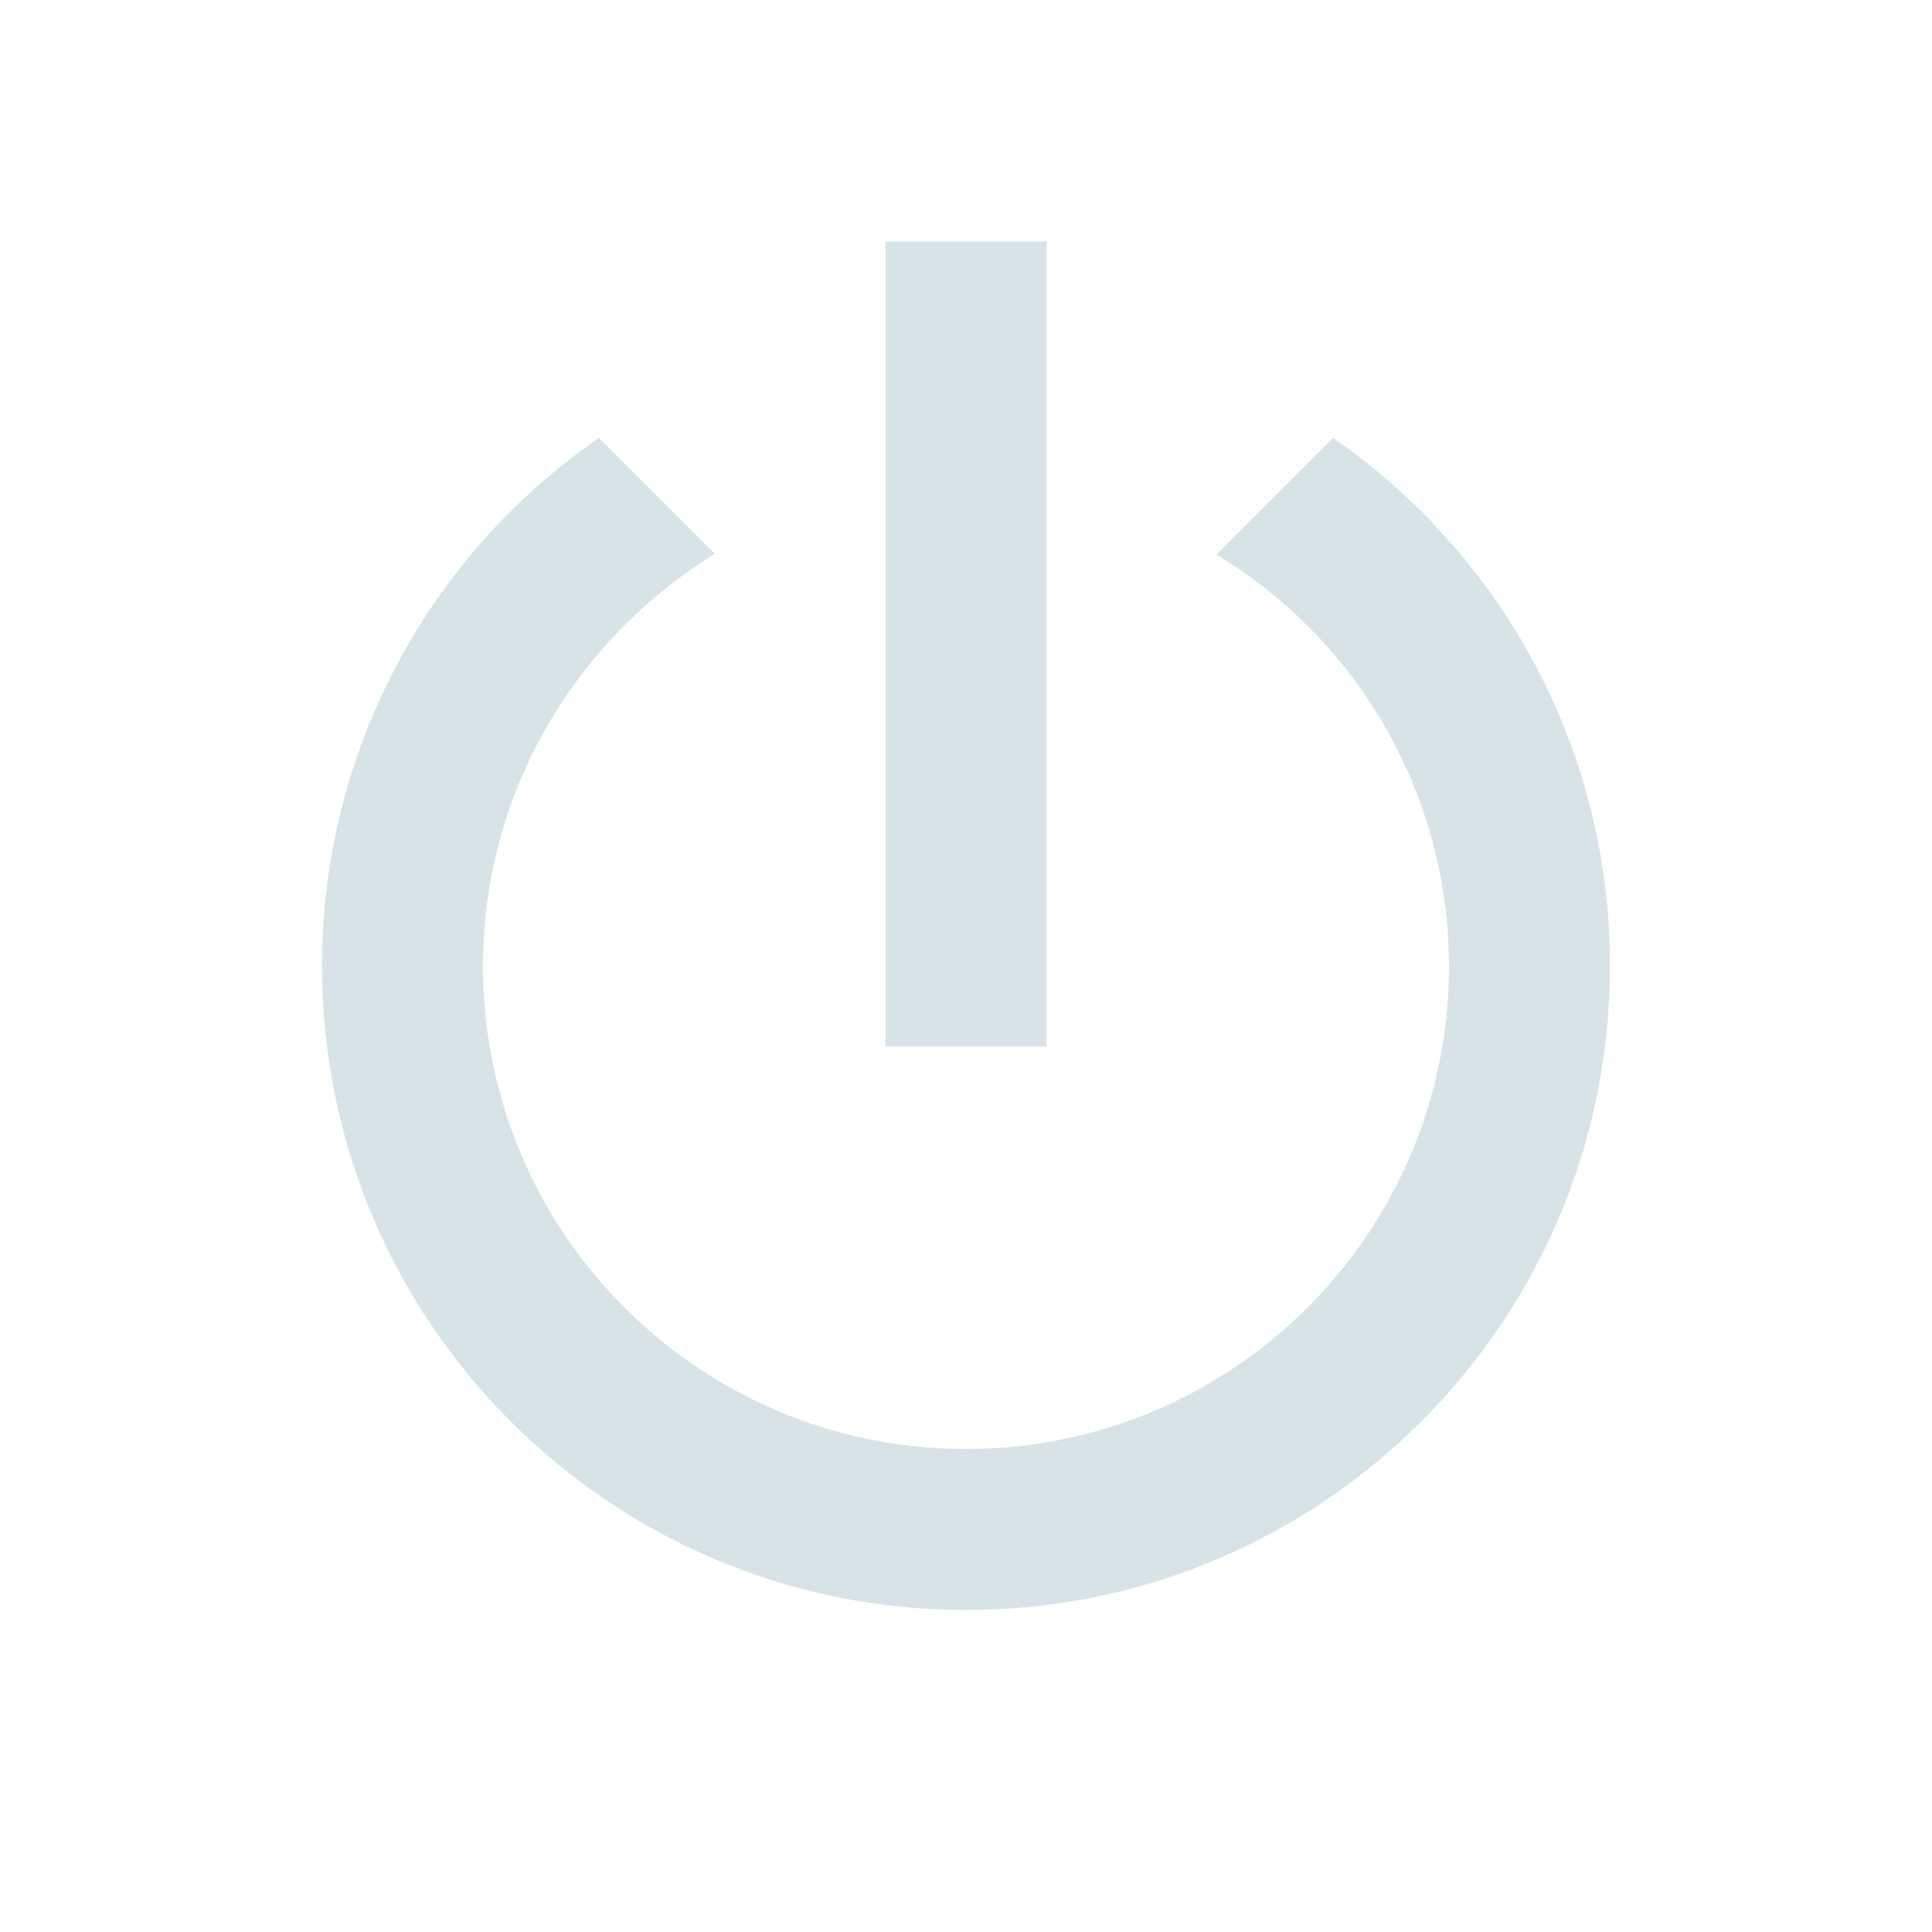
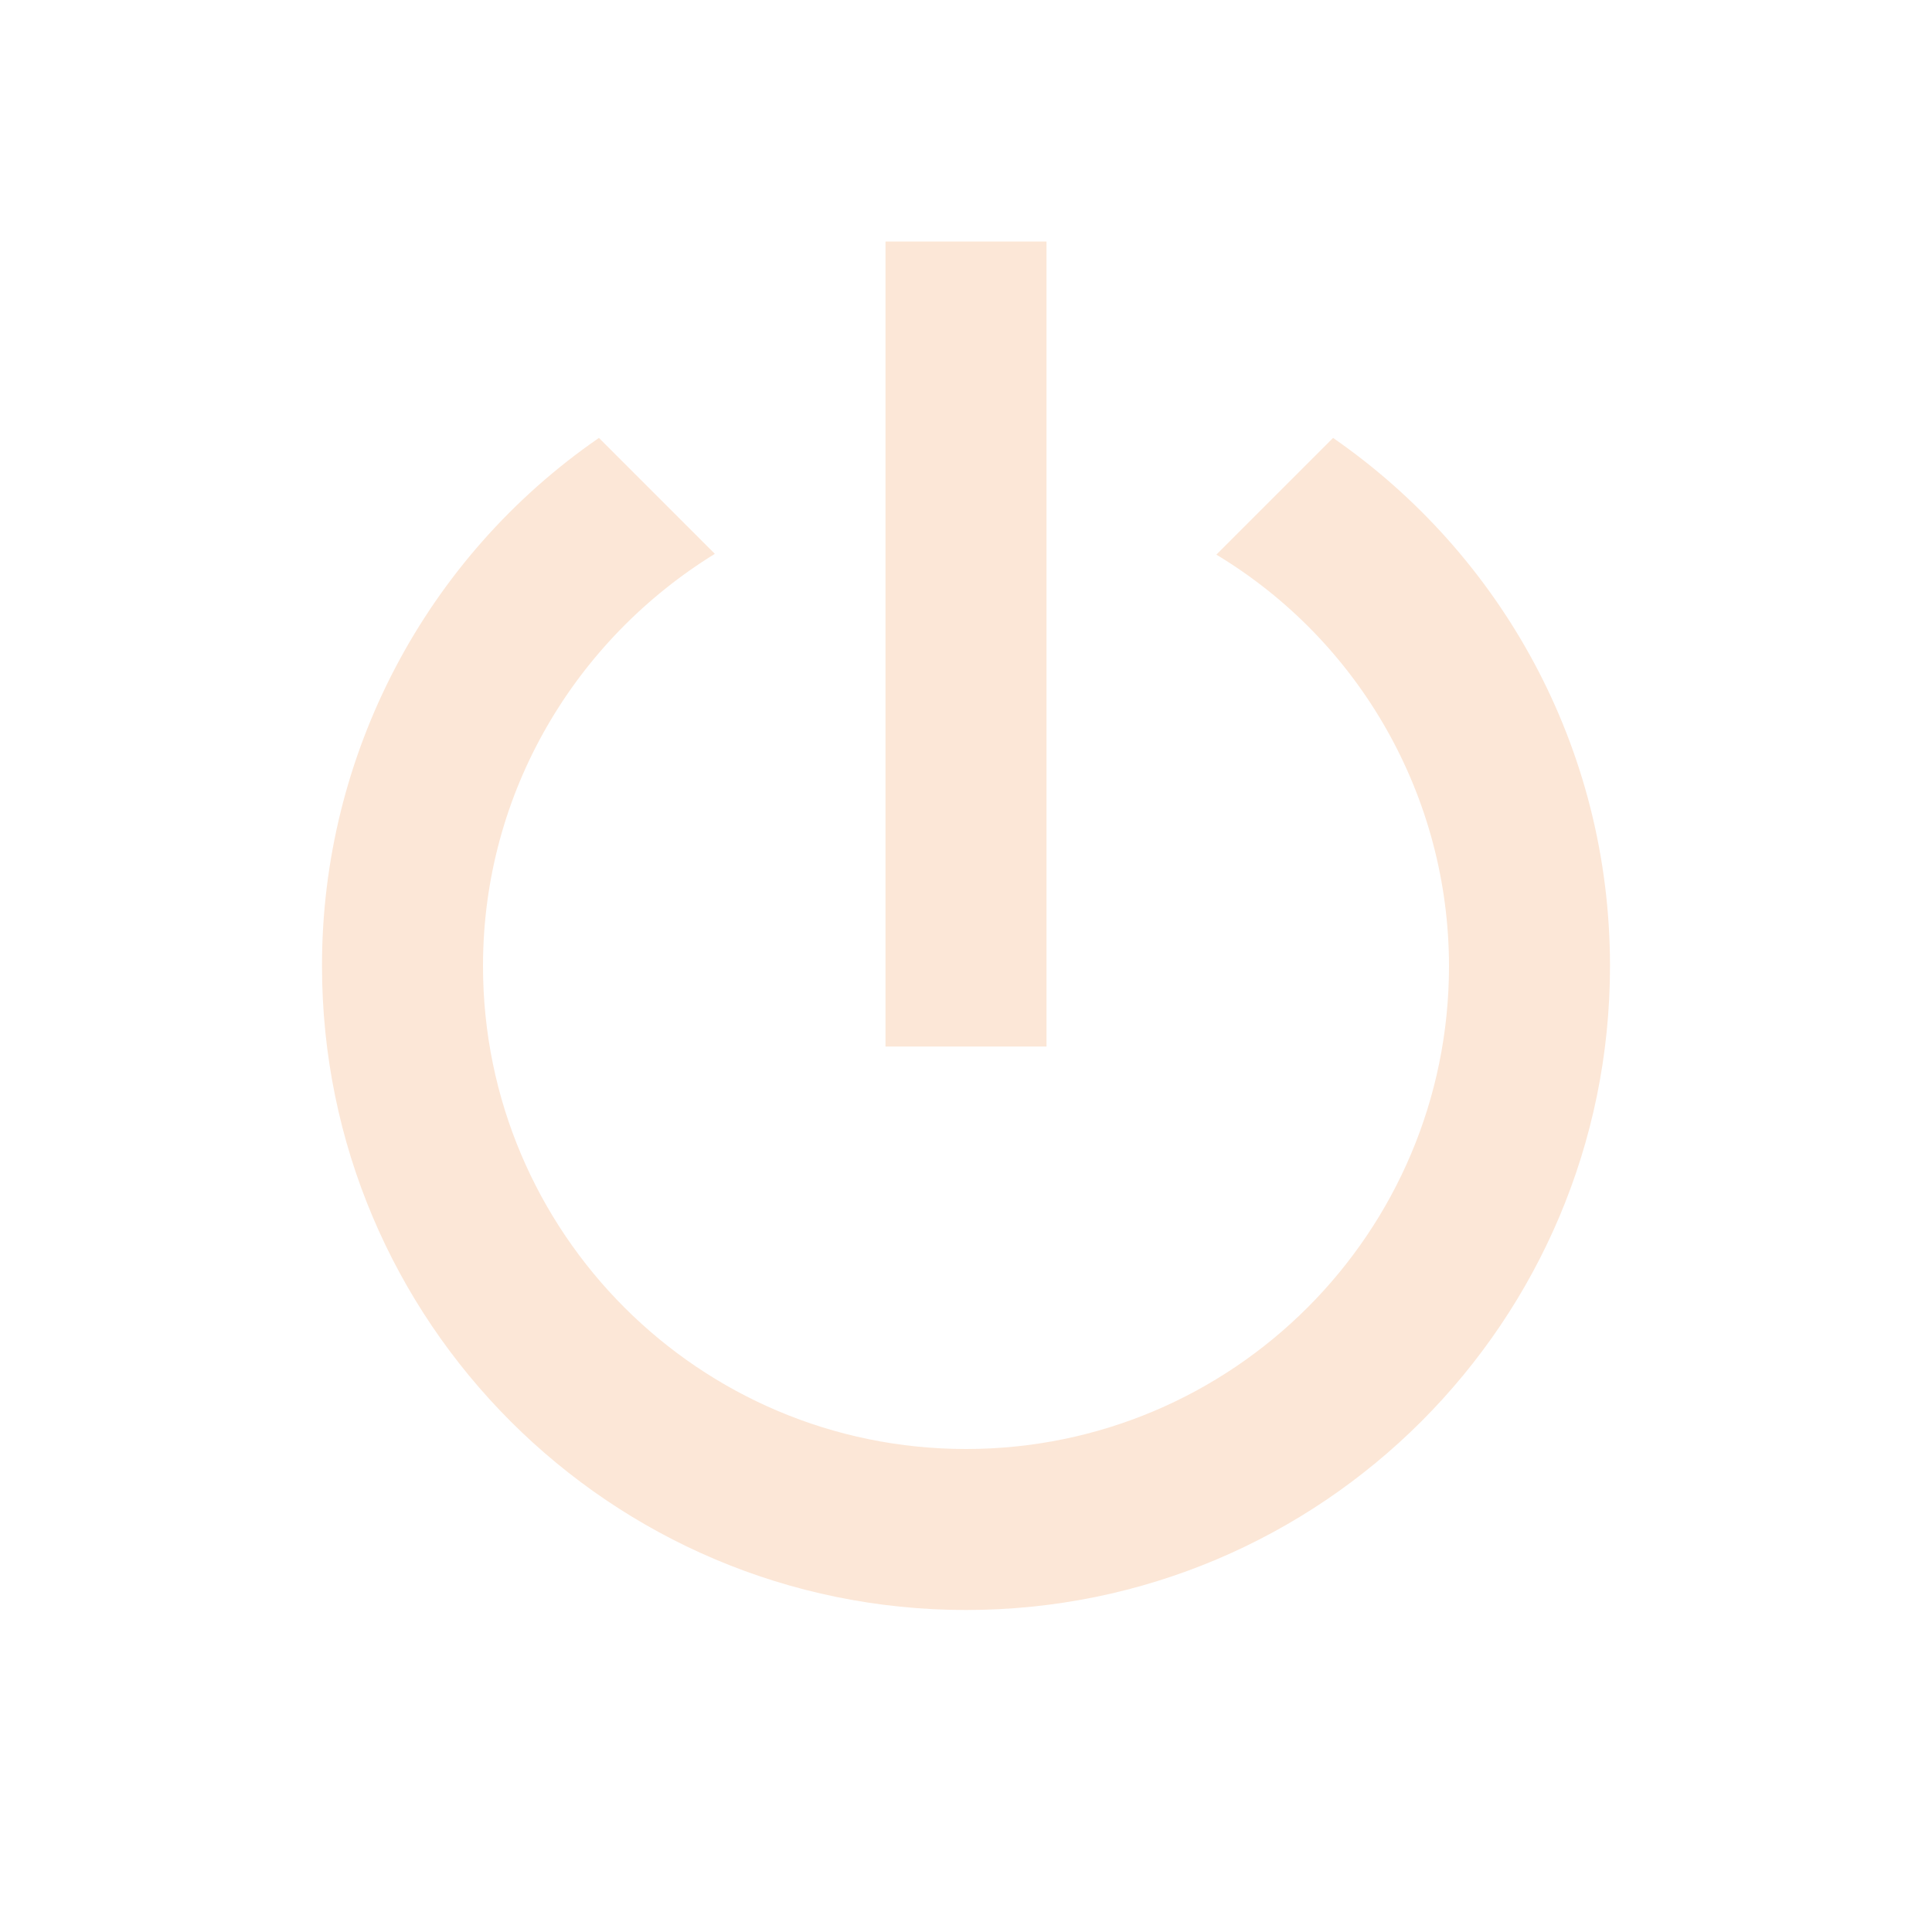
<svg xmlns="http://www.w3.org/2000/svg" width="1em" height="1em" viewBox="0 0 24 24">
-   <path fill="#D7E3E7" d="m16.56 5.44l-1.45 1.45A5.97 5.97 0 0 1 18 12a6 6 0 0 1-6 6a6 6 0 0 1-6-6c0-2.17 1.16-4.06 2.88-5.12L7.44 5.44A7.96 7.96 0 0 0 4 12a8 8 0 0 0 8 8a8 8 0 0 0 8-8c0-2.72-1.36-5.12-3.44-6.56M13 3h-2v10h2" />
+   <path fill="#FCE7D7" d="m16.56 5.44l-1.45 1.45A5.97 5.97 0 0 1 18 12a6 6 0 0 1-6 6a6 6 0 0 1-6-6c0-2.17 1.16-4.06 2.88-5.12L7.44 5.44A7.96 7.96 0 0 0 4 12a8 8 0 0 0 8 8a8 8 0 0 0 8-8c0-2.72-1.36-5.12-3.44-6.56M13 3h-2v10h2" />
</svg>
